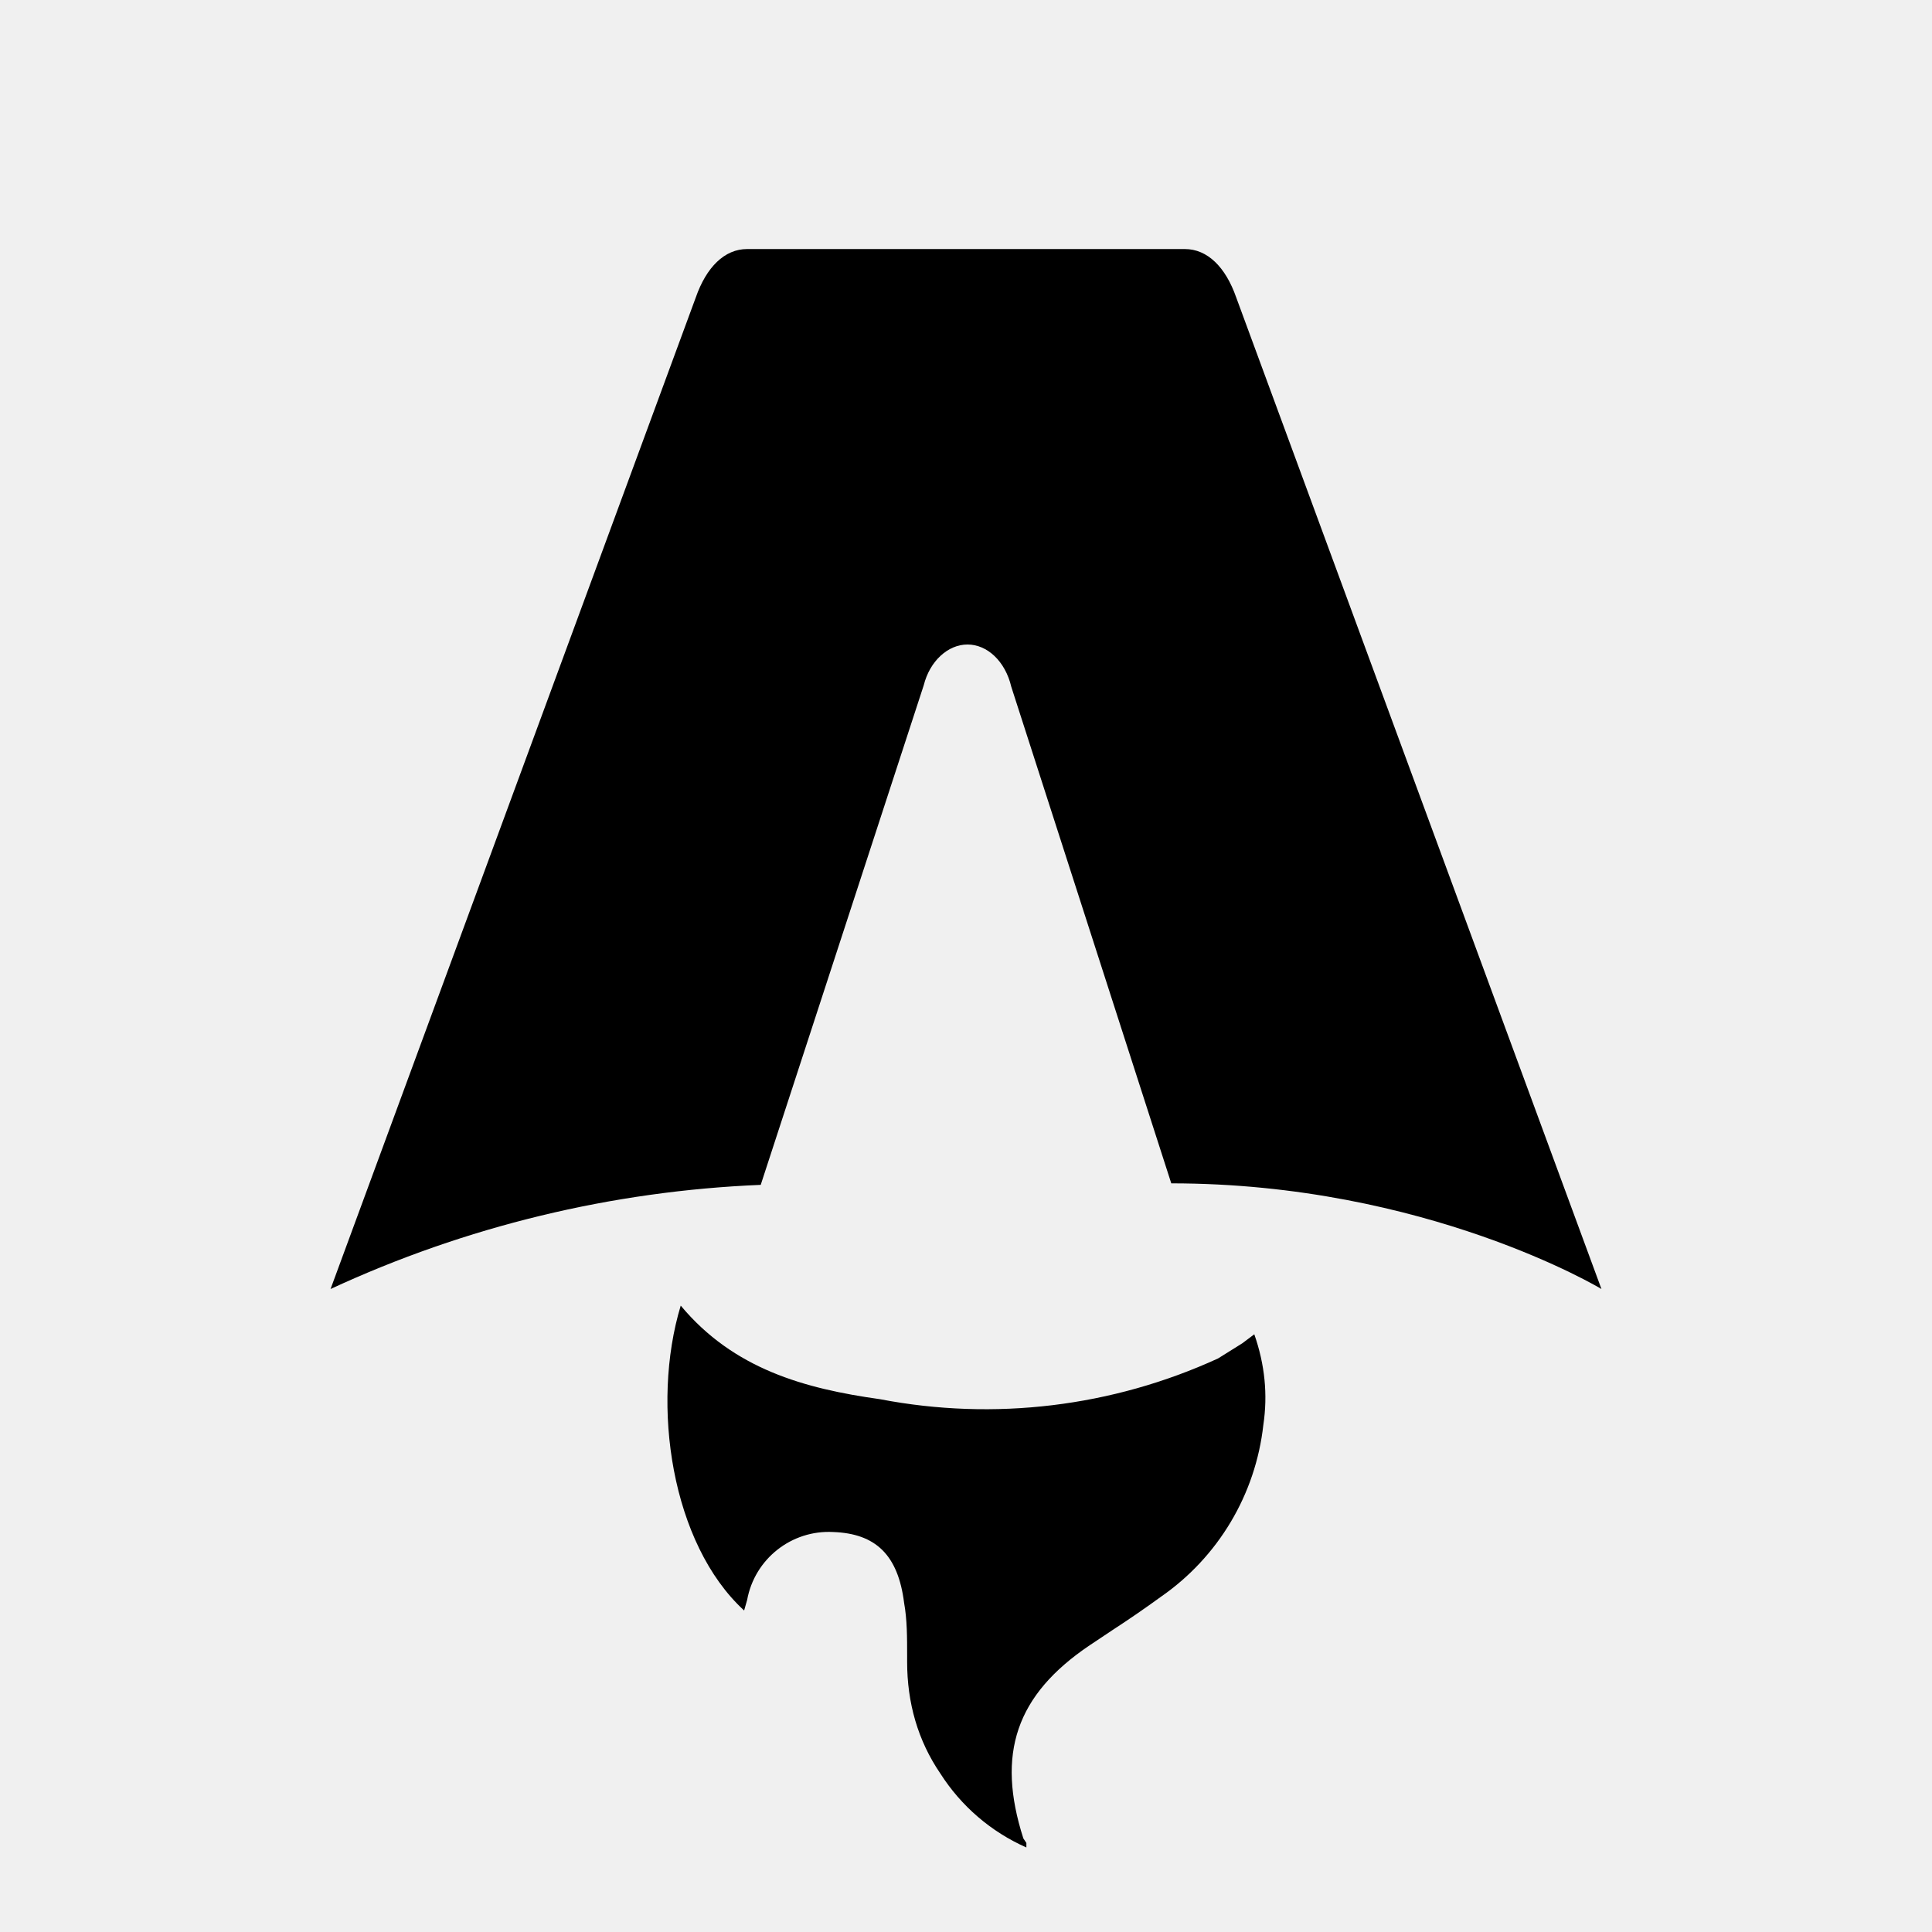
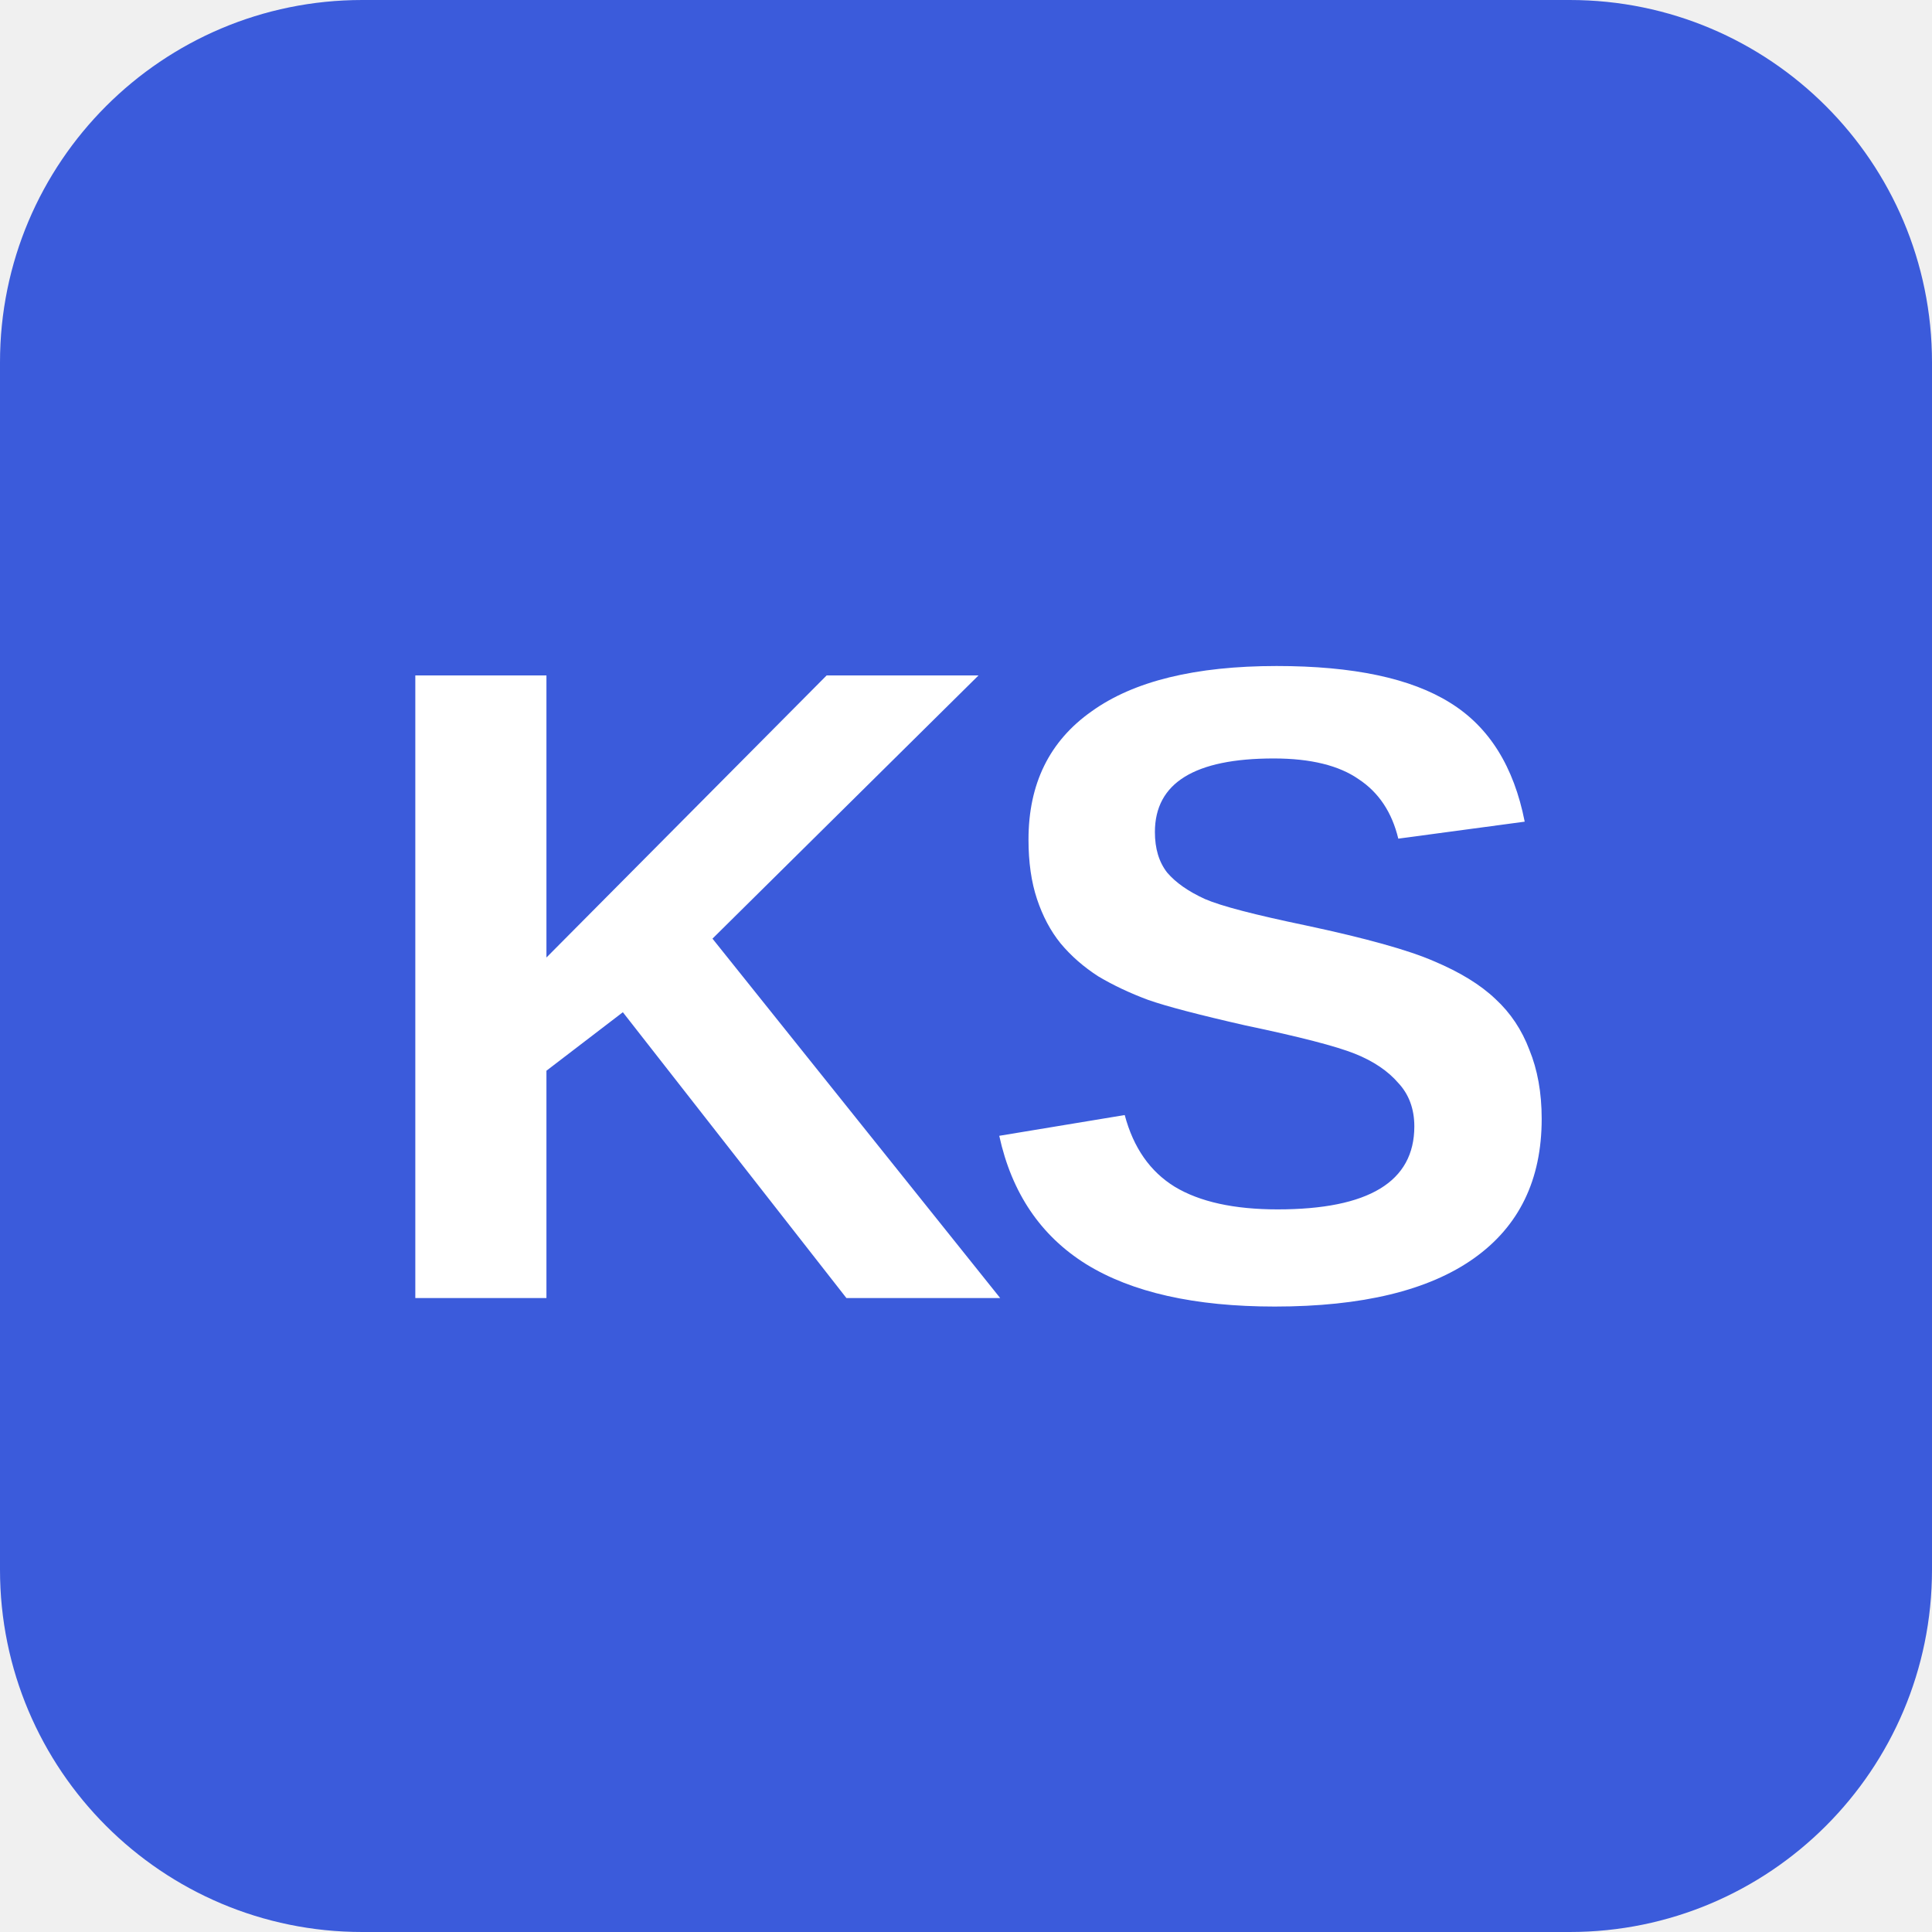
- <svg xmlns="http://www.w3.org/2000/svg" fill="none" viewBox="0 0 128 128">
-   <path d="M50.4 78.5a75.1 75.1 0 0 0-28.5 6.9l24.2-65.7c.7-2 1.9-3.2 3.4-3.2h29c1.5 0 2.7 1.2 3.4 3.2l24.2 65.7s-11.6-7-28.5-7L67 45.5c-.4-1.7-1.6-2.8-2.9-2.8-1.3 0-2.5 1.1-2.9 2.7L50.4 78.5Zm-1.1 28.2Zm-4.2-20.2c-2 6.6-.6 15.8 4.2 20.2a17.5 17.5 0 0 1 .2-.7 5.5 5.5 0 0 1 5.7-4.5c2.8.1 4.3 1.5 4.7 4.7.2 1.1.2 2.3.2 3.5v.4c0 2.7.7 5.2 2.2 7.4a13 13 0 0 0 5.7 4.9v-.3l-.2-.3c-1.8-5.6-.5-9.5 4.4-12.8l1.5-1a73 73 0 0 0 3.2-2.2 16 16 0 0 0 6.8-11.4c.3-2 .1-4-.6-6l-.8.6-1.6 1a37 37 0 0 1-22.4 2.7c-5-.7-9.7-2-13.2-6.2Z" />
-   <style>
-         path { fill: #000; }
-         @media (prefers-color-scheme: dark) {
-             path { fill: #FFF; }
-         }
-     </style>
+ <svg xmlns="http://www.w3.org/2000/svg" viewBox="0 0 32 32">
+   <rect width="32" height="32" rx="6" fill="#3B5BDB" />
+   <text x="16" y="21.5" fill="#FFFFFF" font-family="Arial, Helvetica, sans-serif" font-size="15" font-weight="700" letter-spacing="-0.6" text-anchor="middle">KS</text>
</svg>
